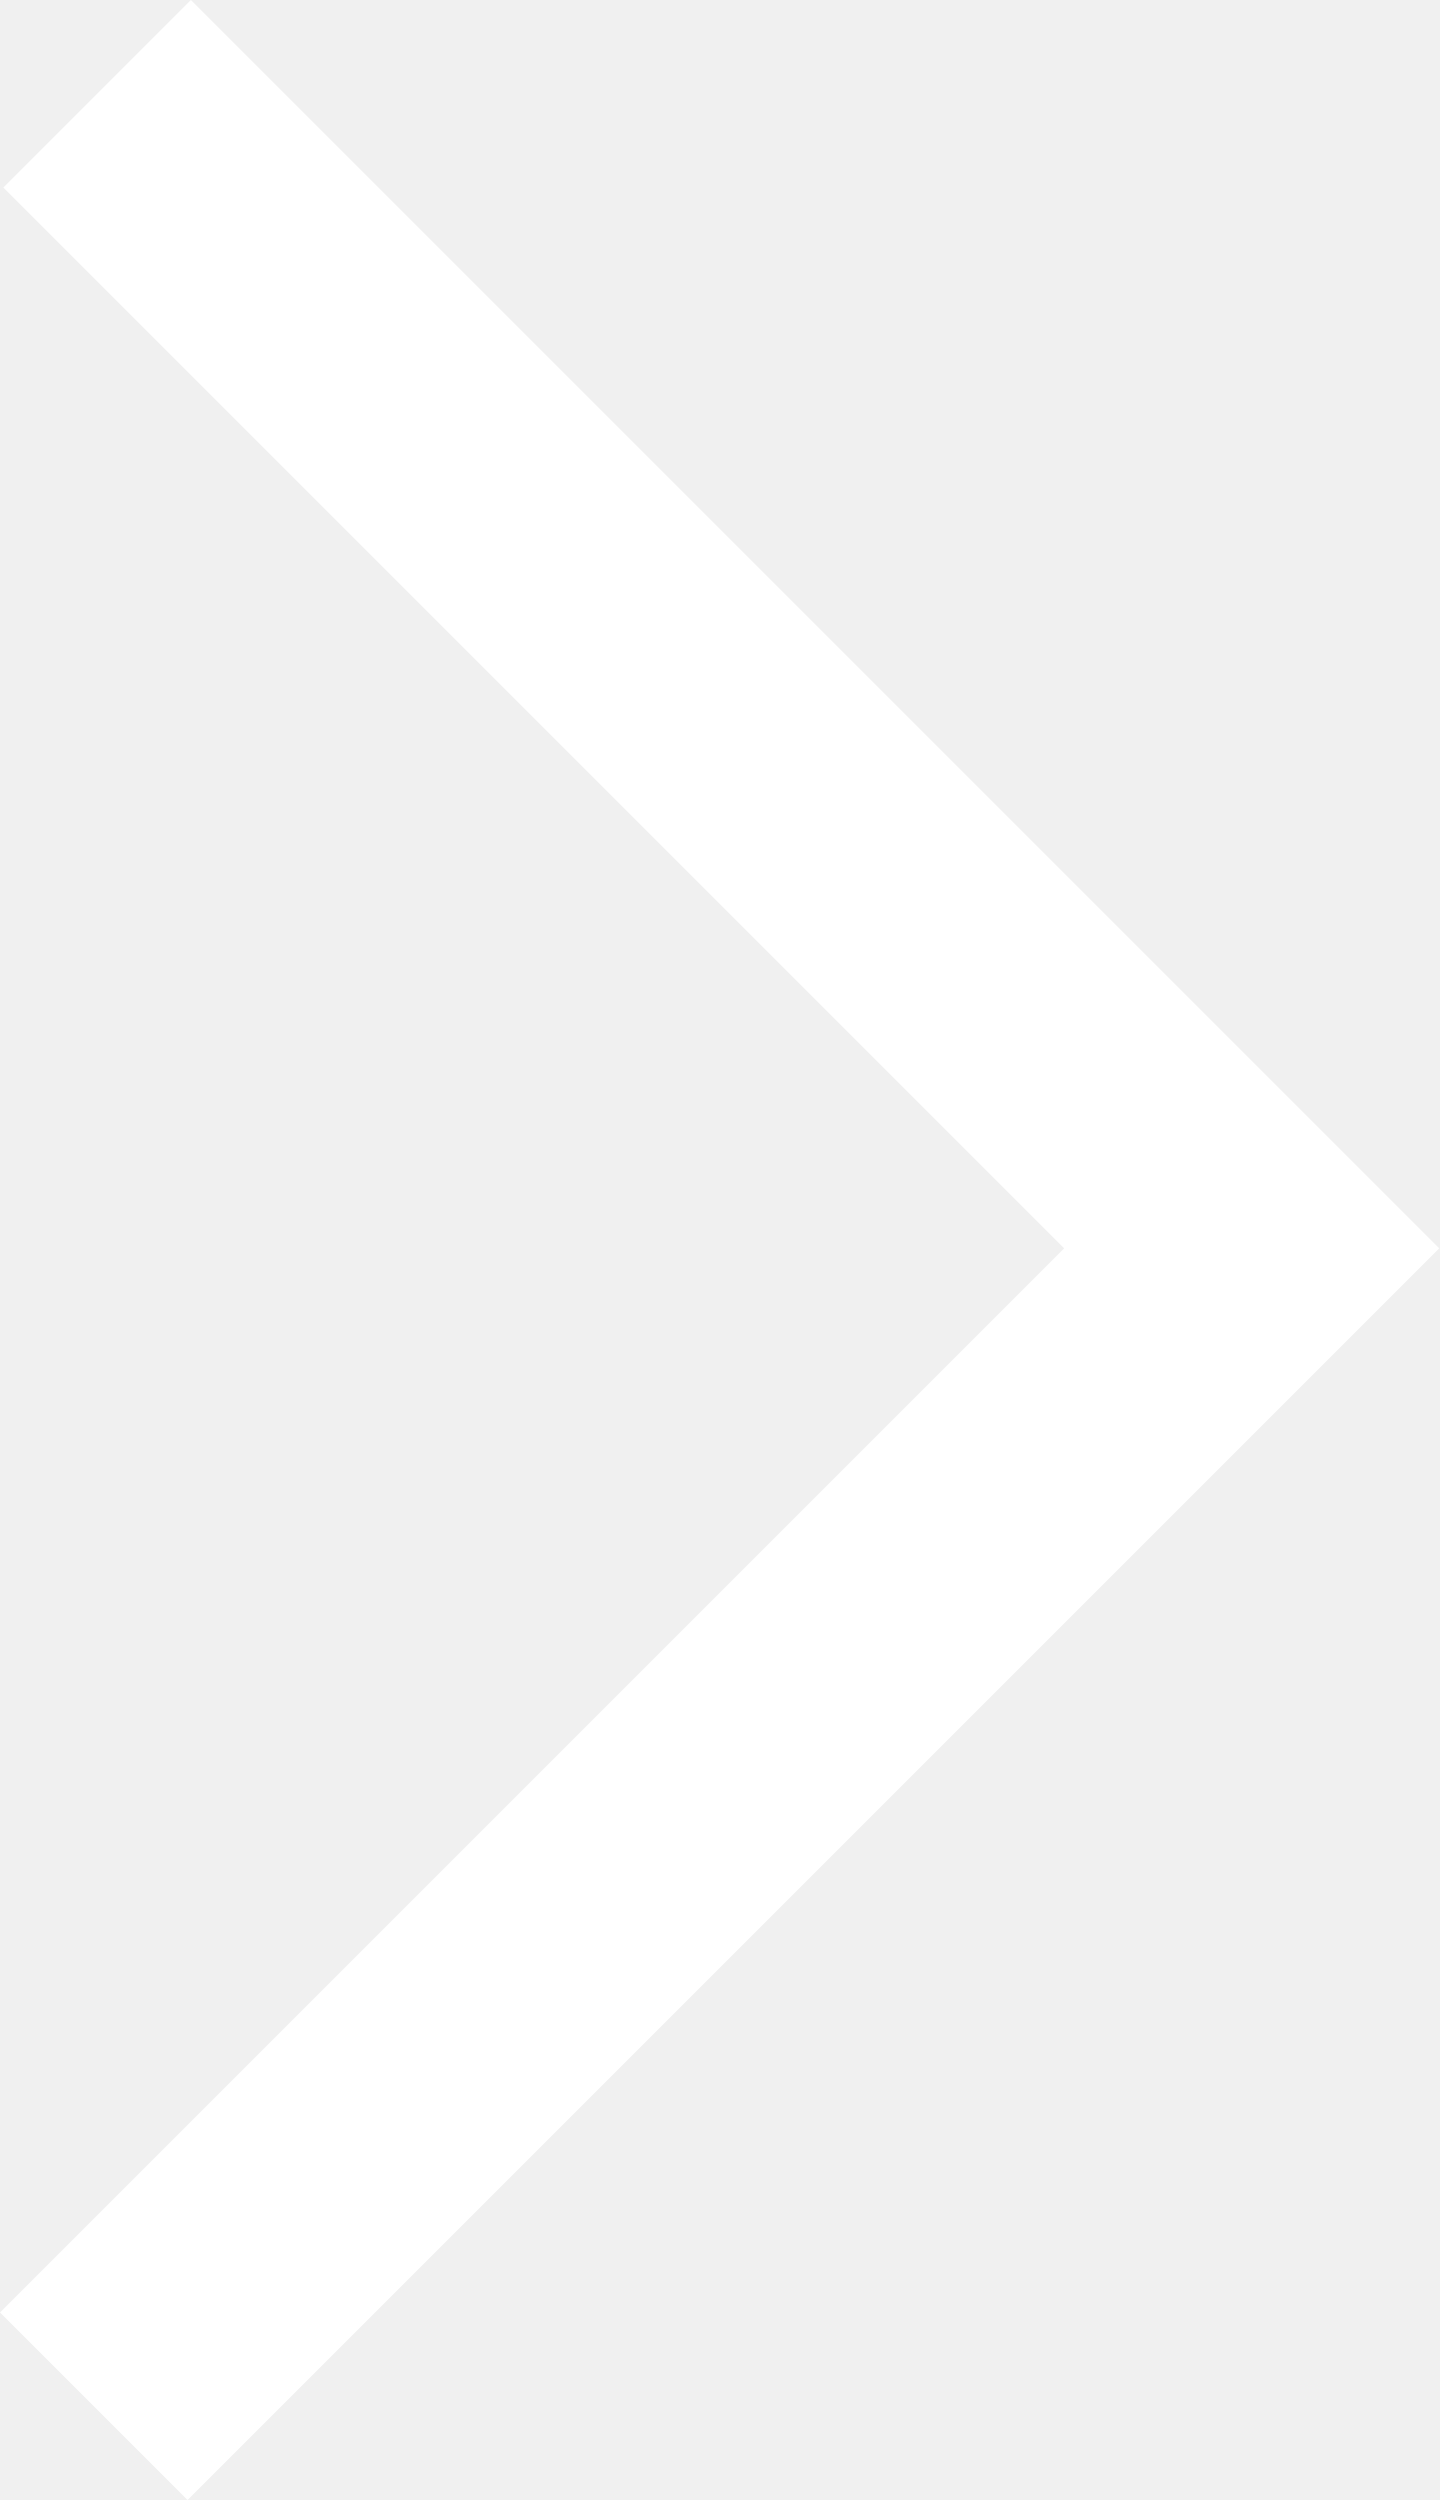
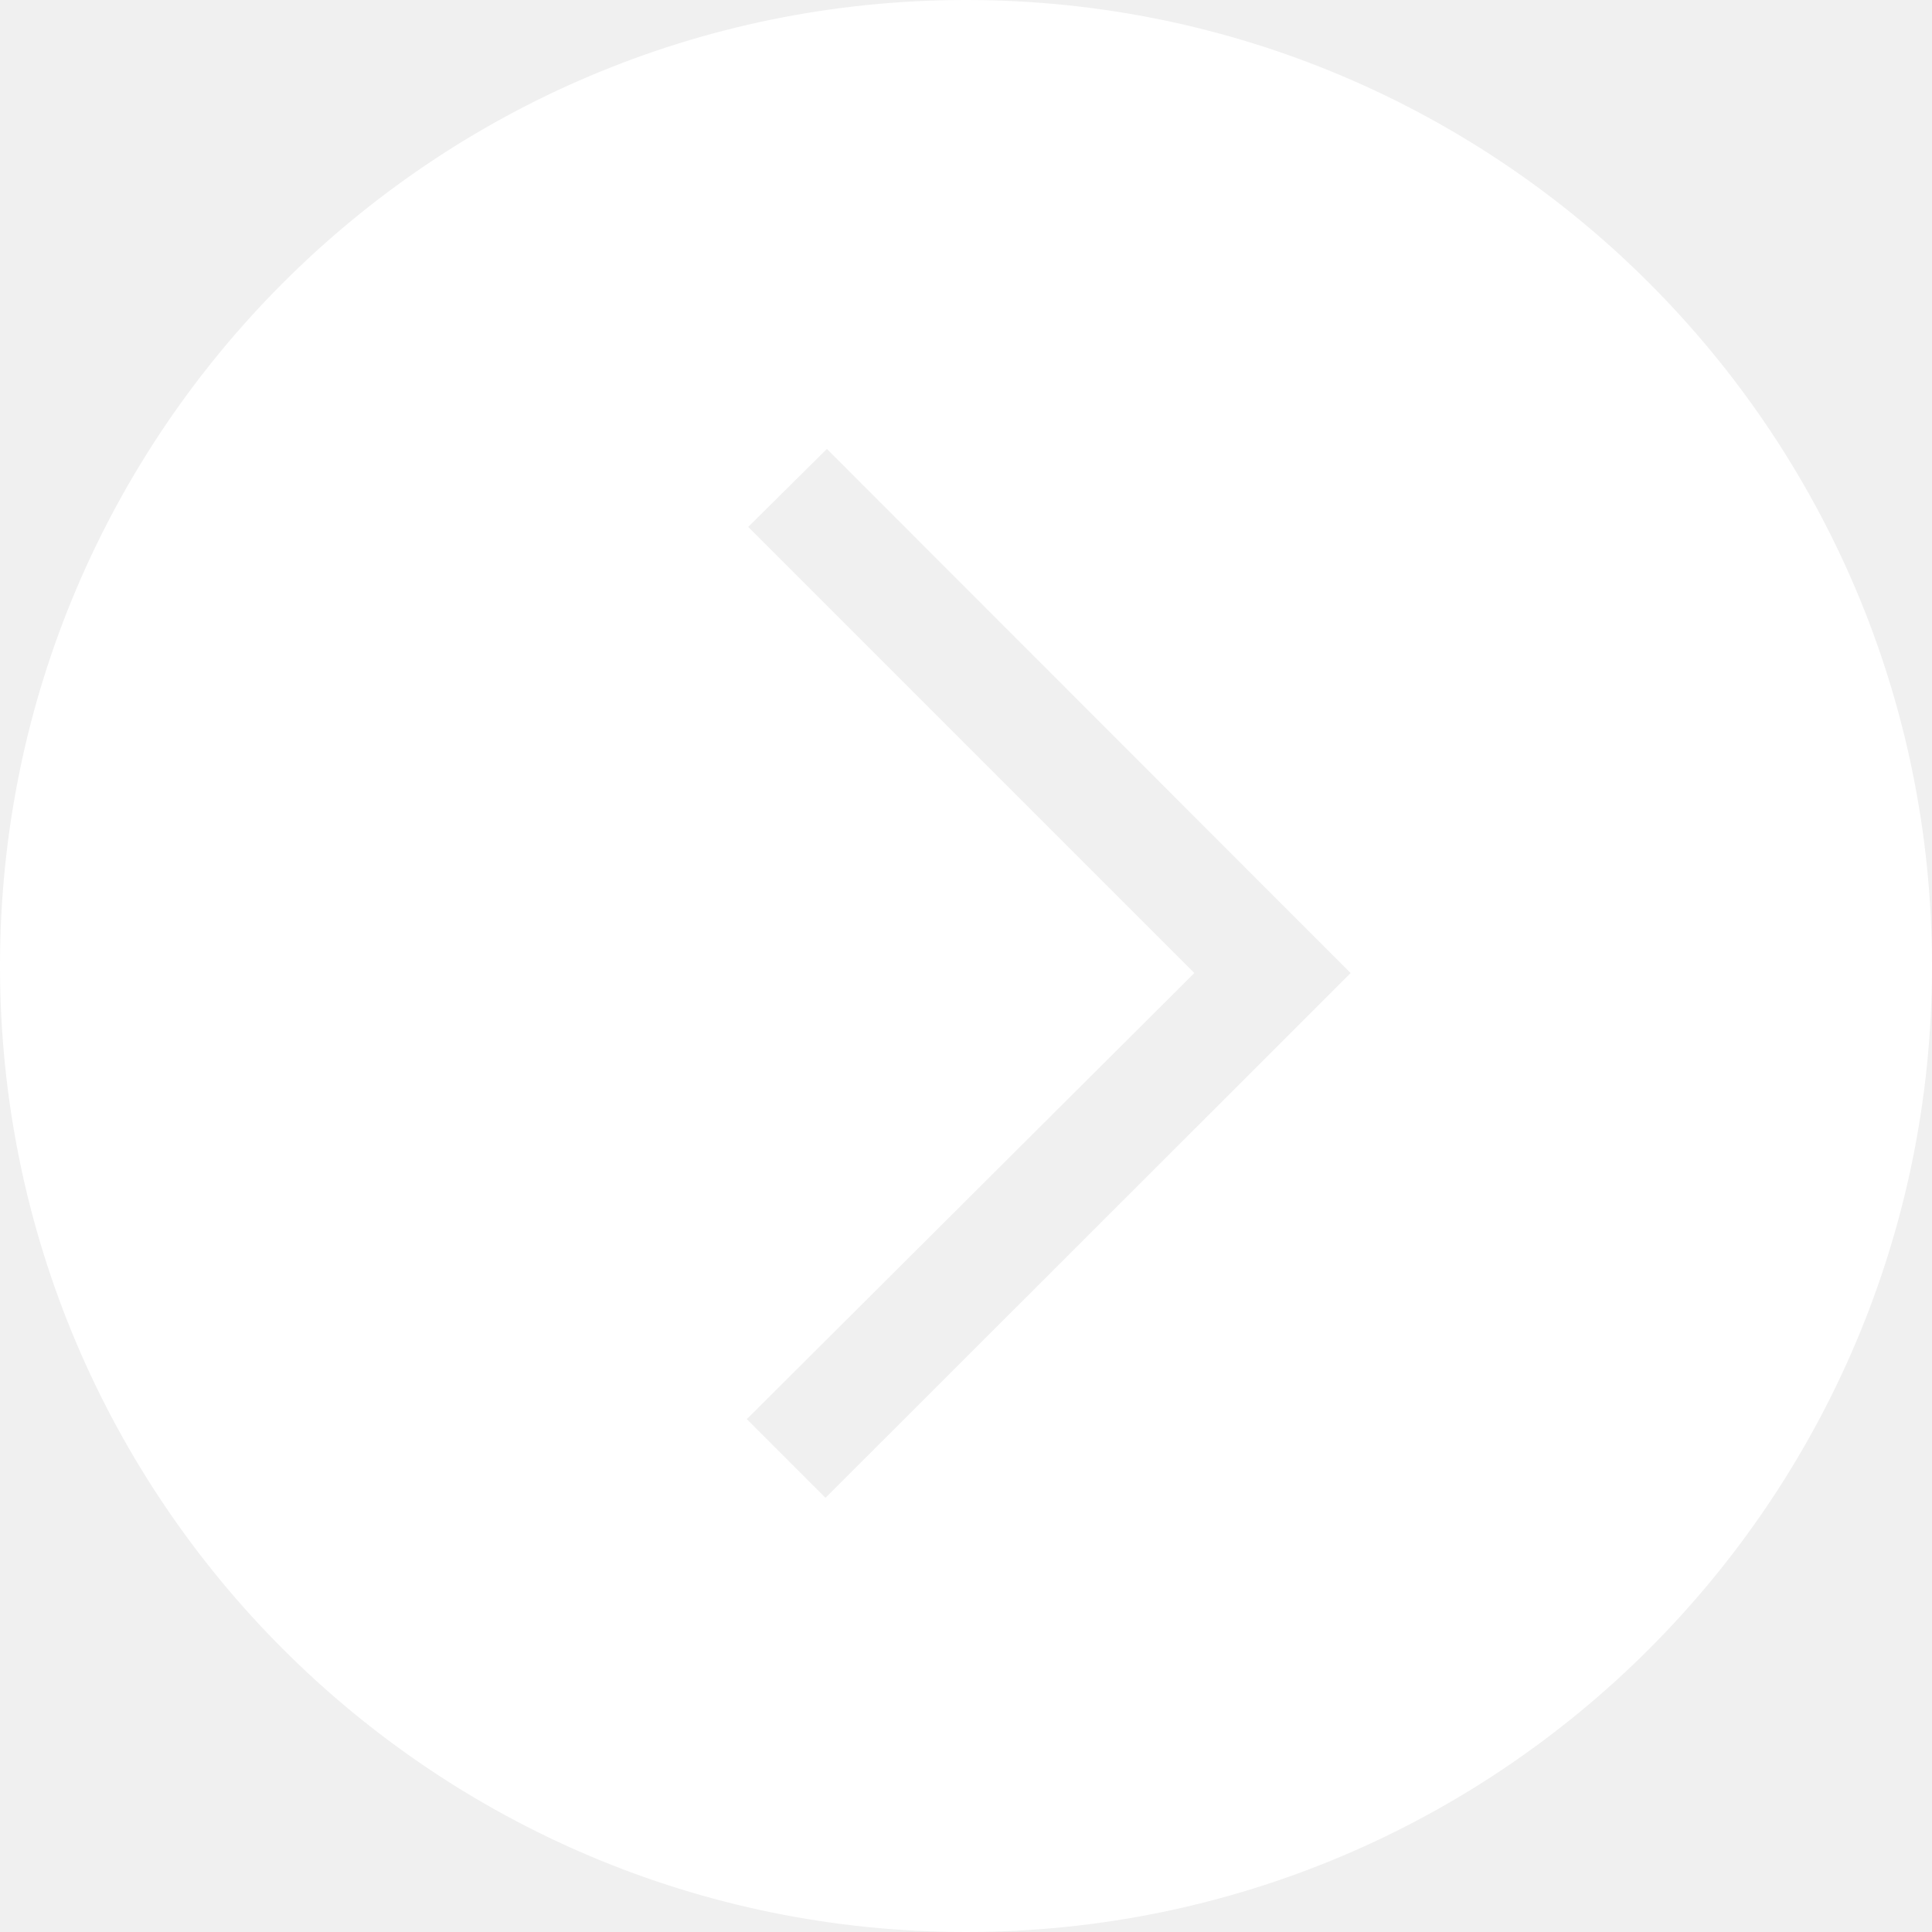
- <svg xmlns="http://www.w3.org/2000/svg" viewBox="0 0 17.19 29.86">
-   <polygon points="0 27.62 2.24 29.86 14.95 17.15 17.19 14.91 14.95 12.67 2.28 0 0.04 2.24 12.71 14.91 0 27.62" fill="#fff" />
+ <svg xmlns="http://www.w3.org/2000/svg" viewBox="0 0 55 55">
+   <path d="M0,27.5A27.5,27.5,0,1,1,27.5,55,27.5,27.5,0,0,1,0,27.5ZM21.26,40.4l2.24,2.24L36.21,29.94l2.24-2.24-2.24-2.24L23.54,12.78,21.3,15,34,27.7Z" fill="#fff" />
</svg>
